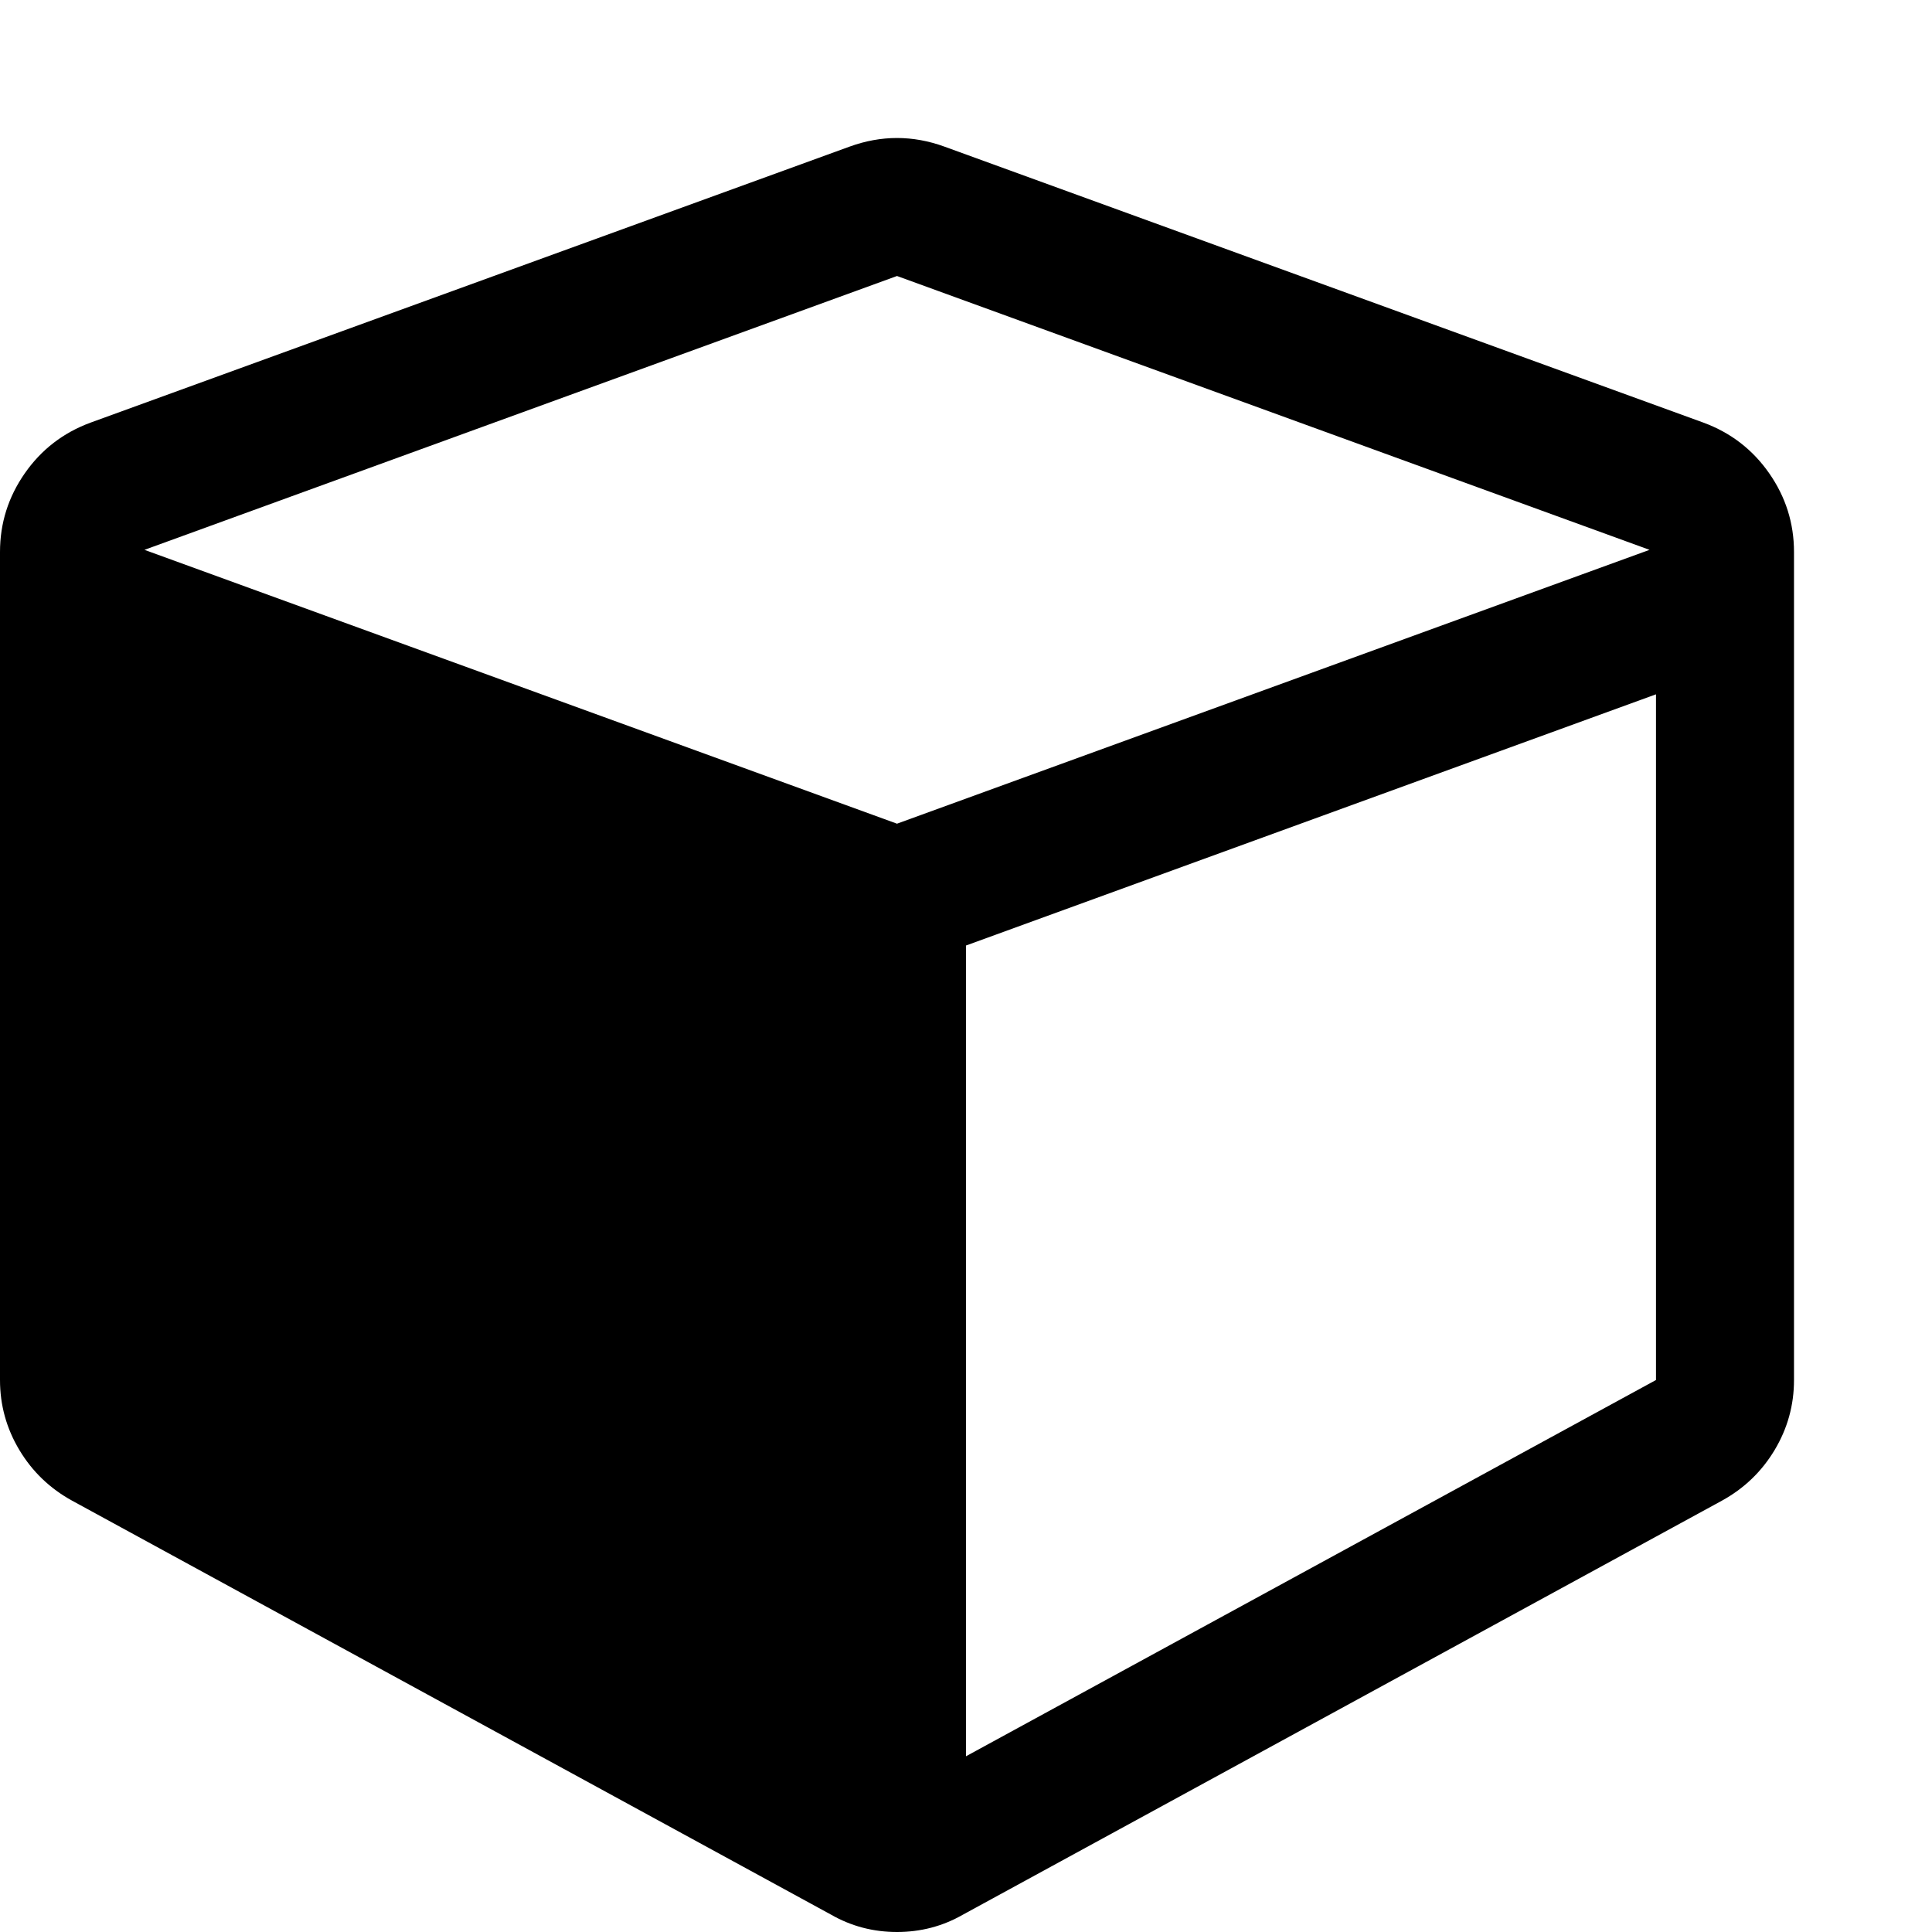
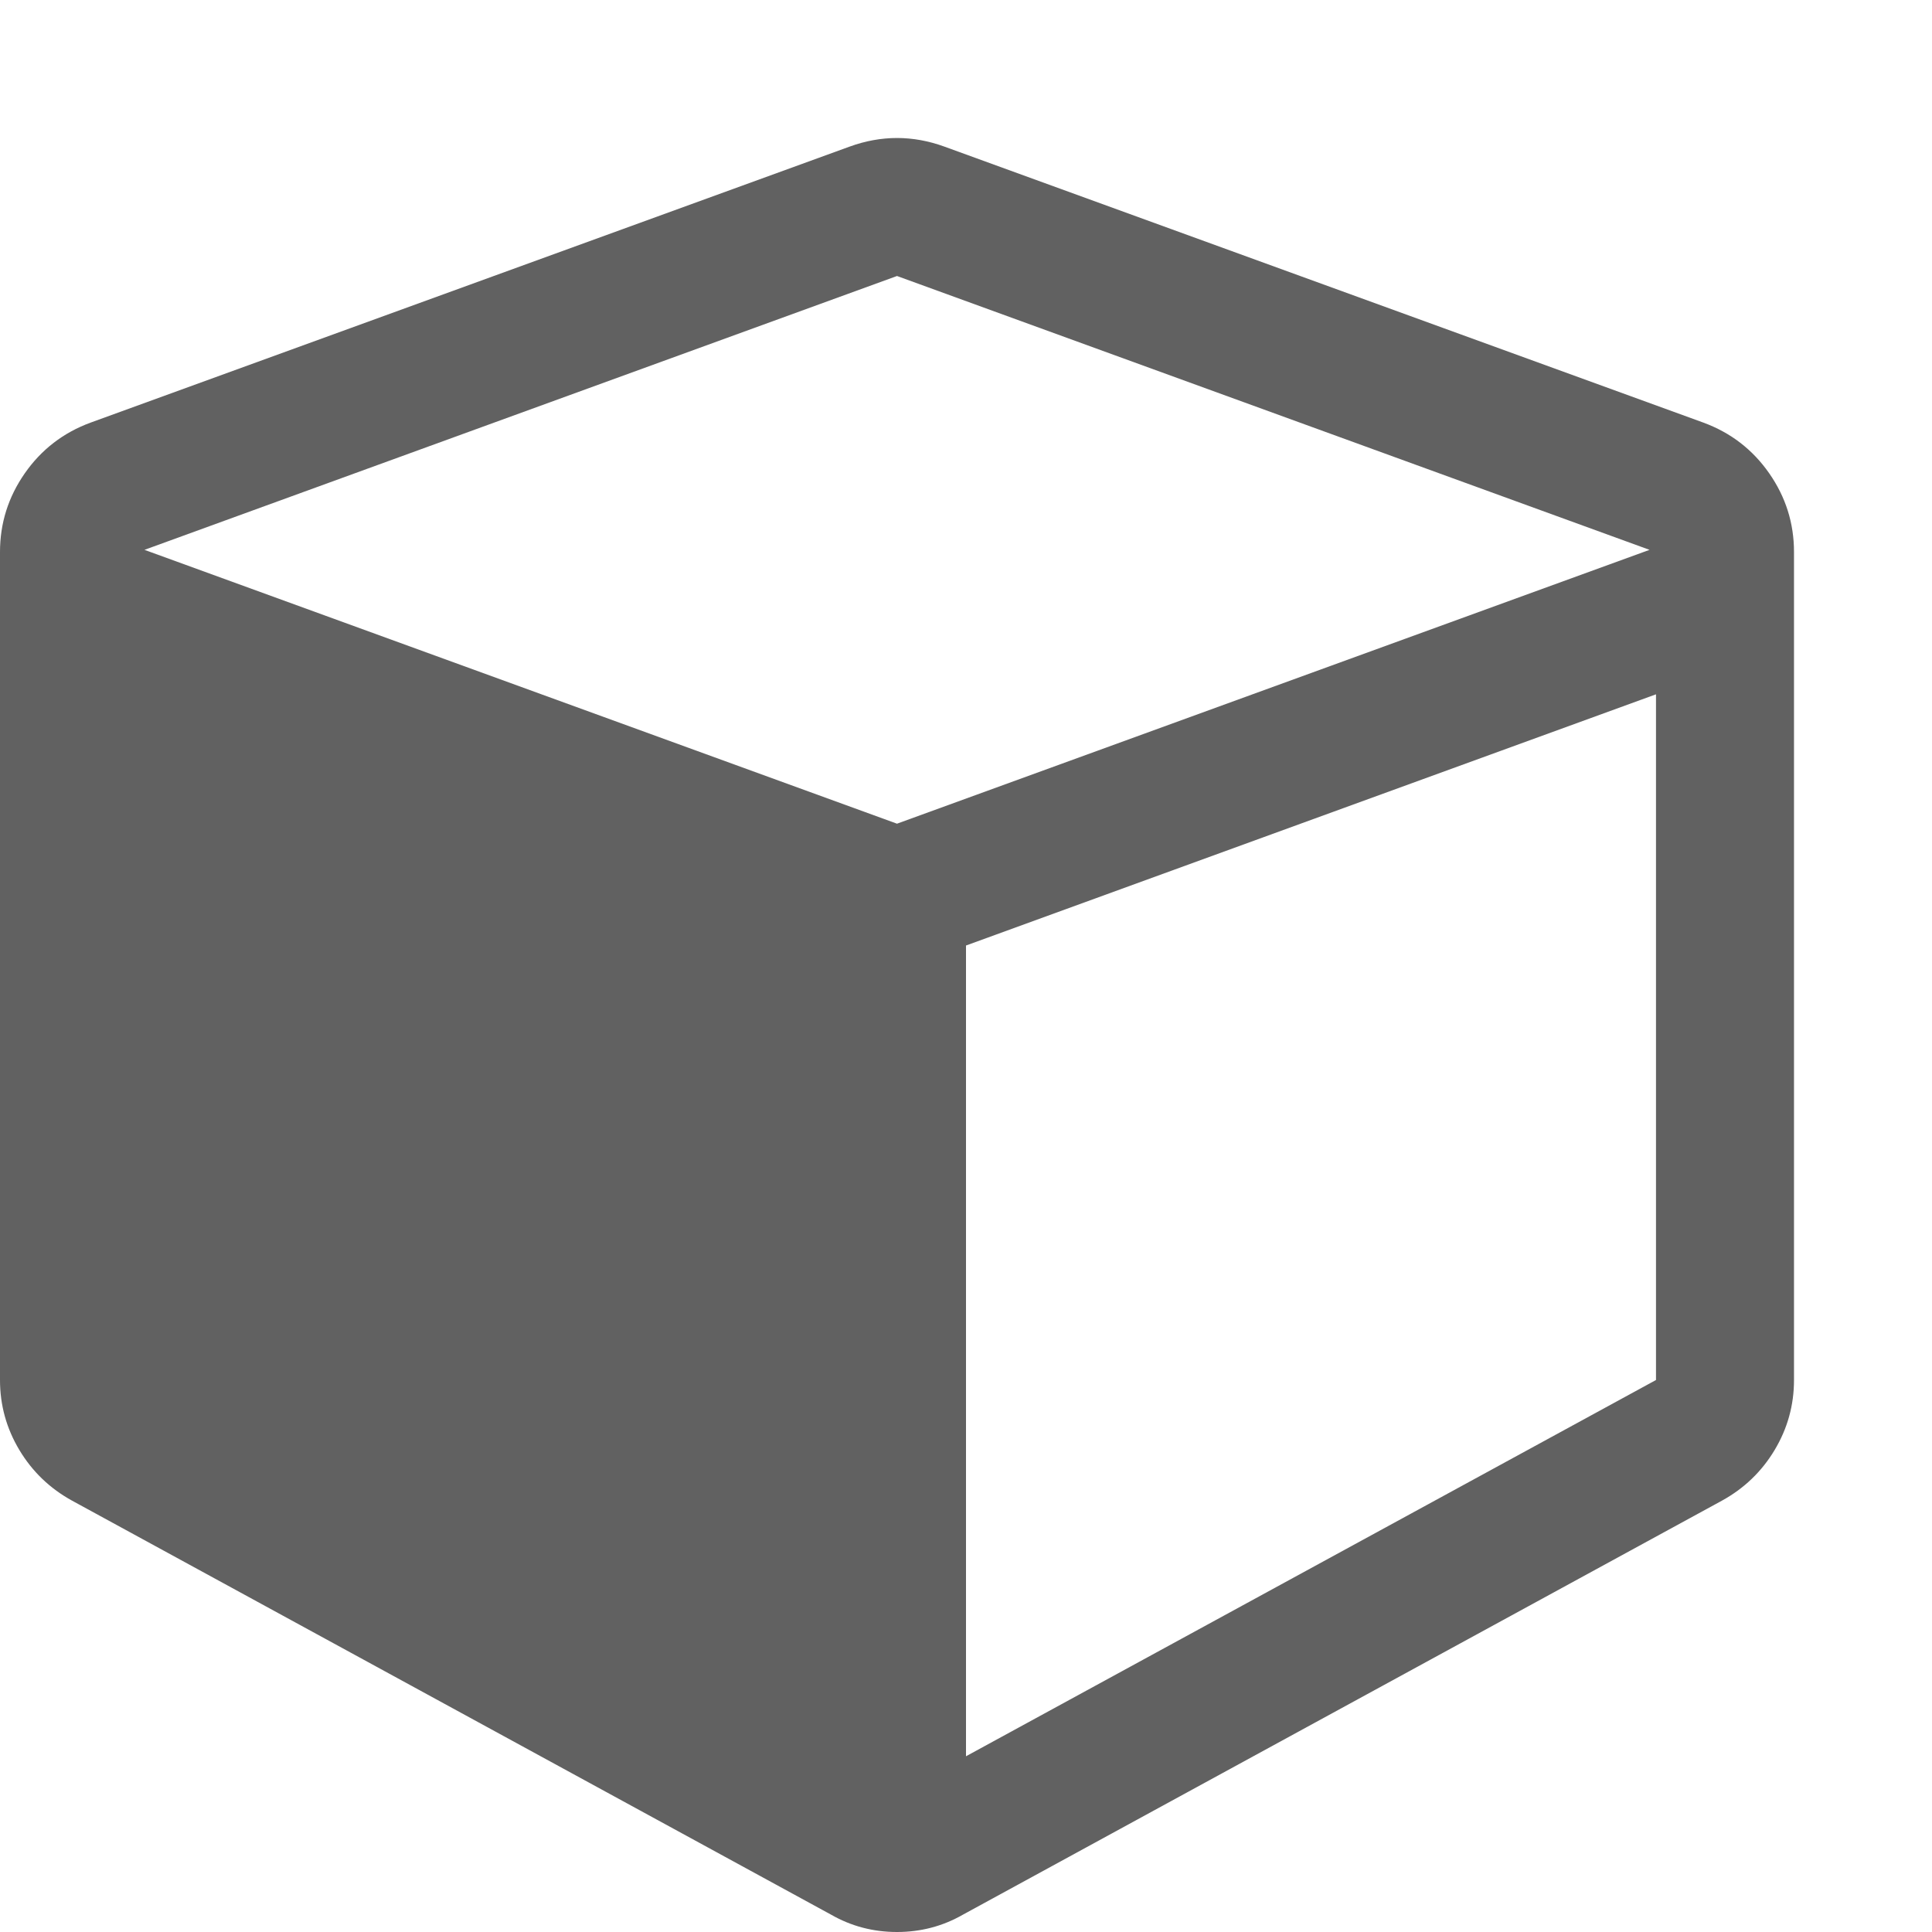
<svg xmlns="http://www.w3.org/2000/svg" width="1792" height="1792" viewBox="0 0 1792 1792">
-   <path d="M896 1629l640-349v-636l-640 233v752zm-64-865l698-254-698-254-698 254zm832-252v768q0 35-18 65t-49 47l-704 384q-28 16-61 16t-61-16l-704-384q-31-17-49-47t-18-65v-768q0-40 23-73t61-47l704-256q22-8 44-8t44 8l704 256q38 14 61 47t23 73z" />
+   <path class="jp-icon3 jp-icon-selectable" fill="#616161" d="M896 1629l640-349v-636l-640 233v752zm-64-865l698-254-698-254-698 254zm832-252v768q0 35-18 65t-49 47l-704 384q-28 16-61 16t-61-16l-704-384q-31-17-49-47t-18-65v-768q0-40 23-73t61-47l704-256q22-8 44-8t44 8l704 256q38 14 61 47t23 73z" />
</svg>
